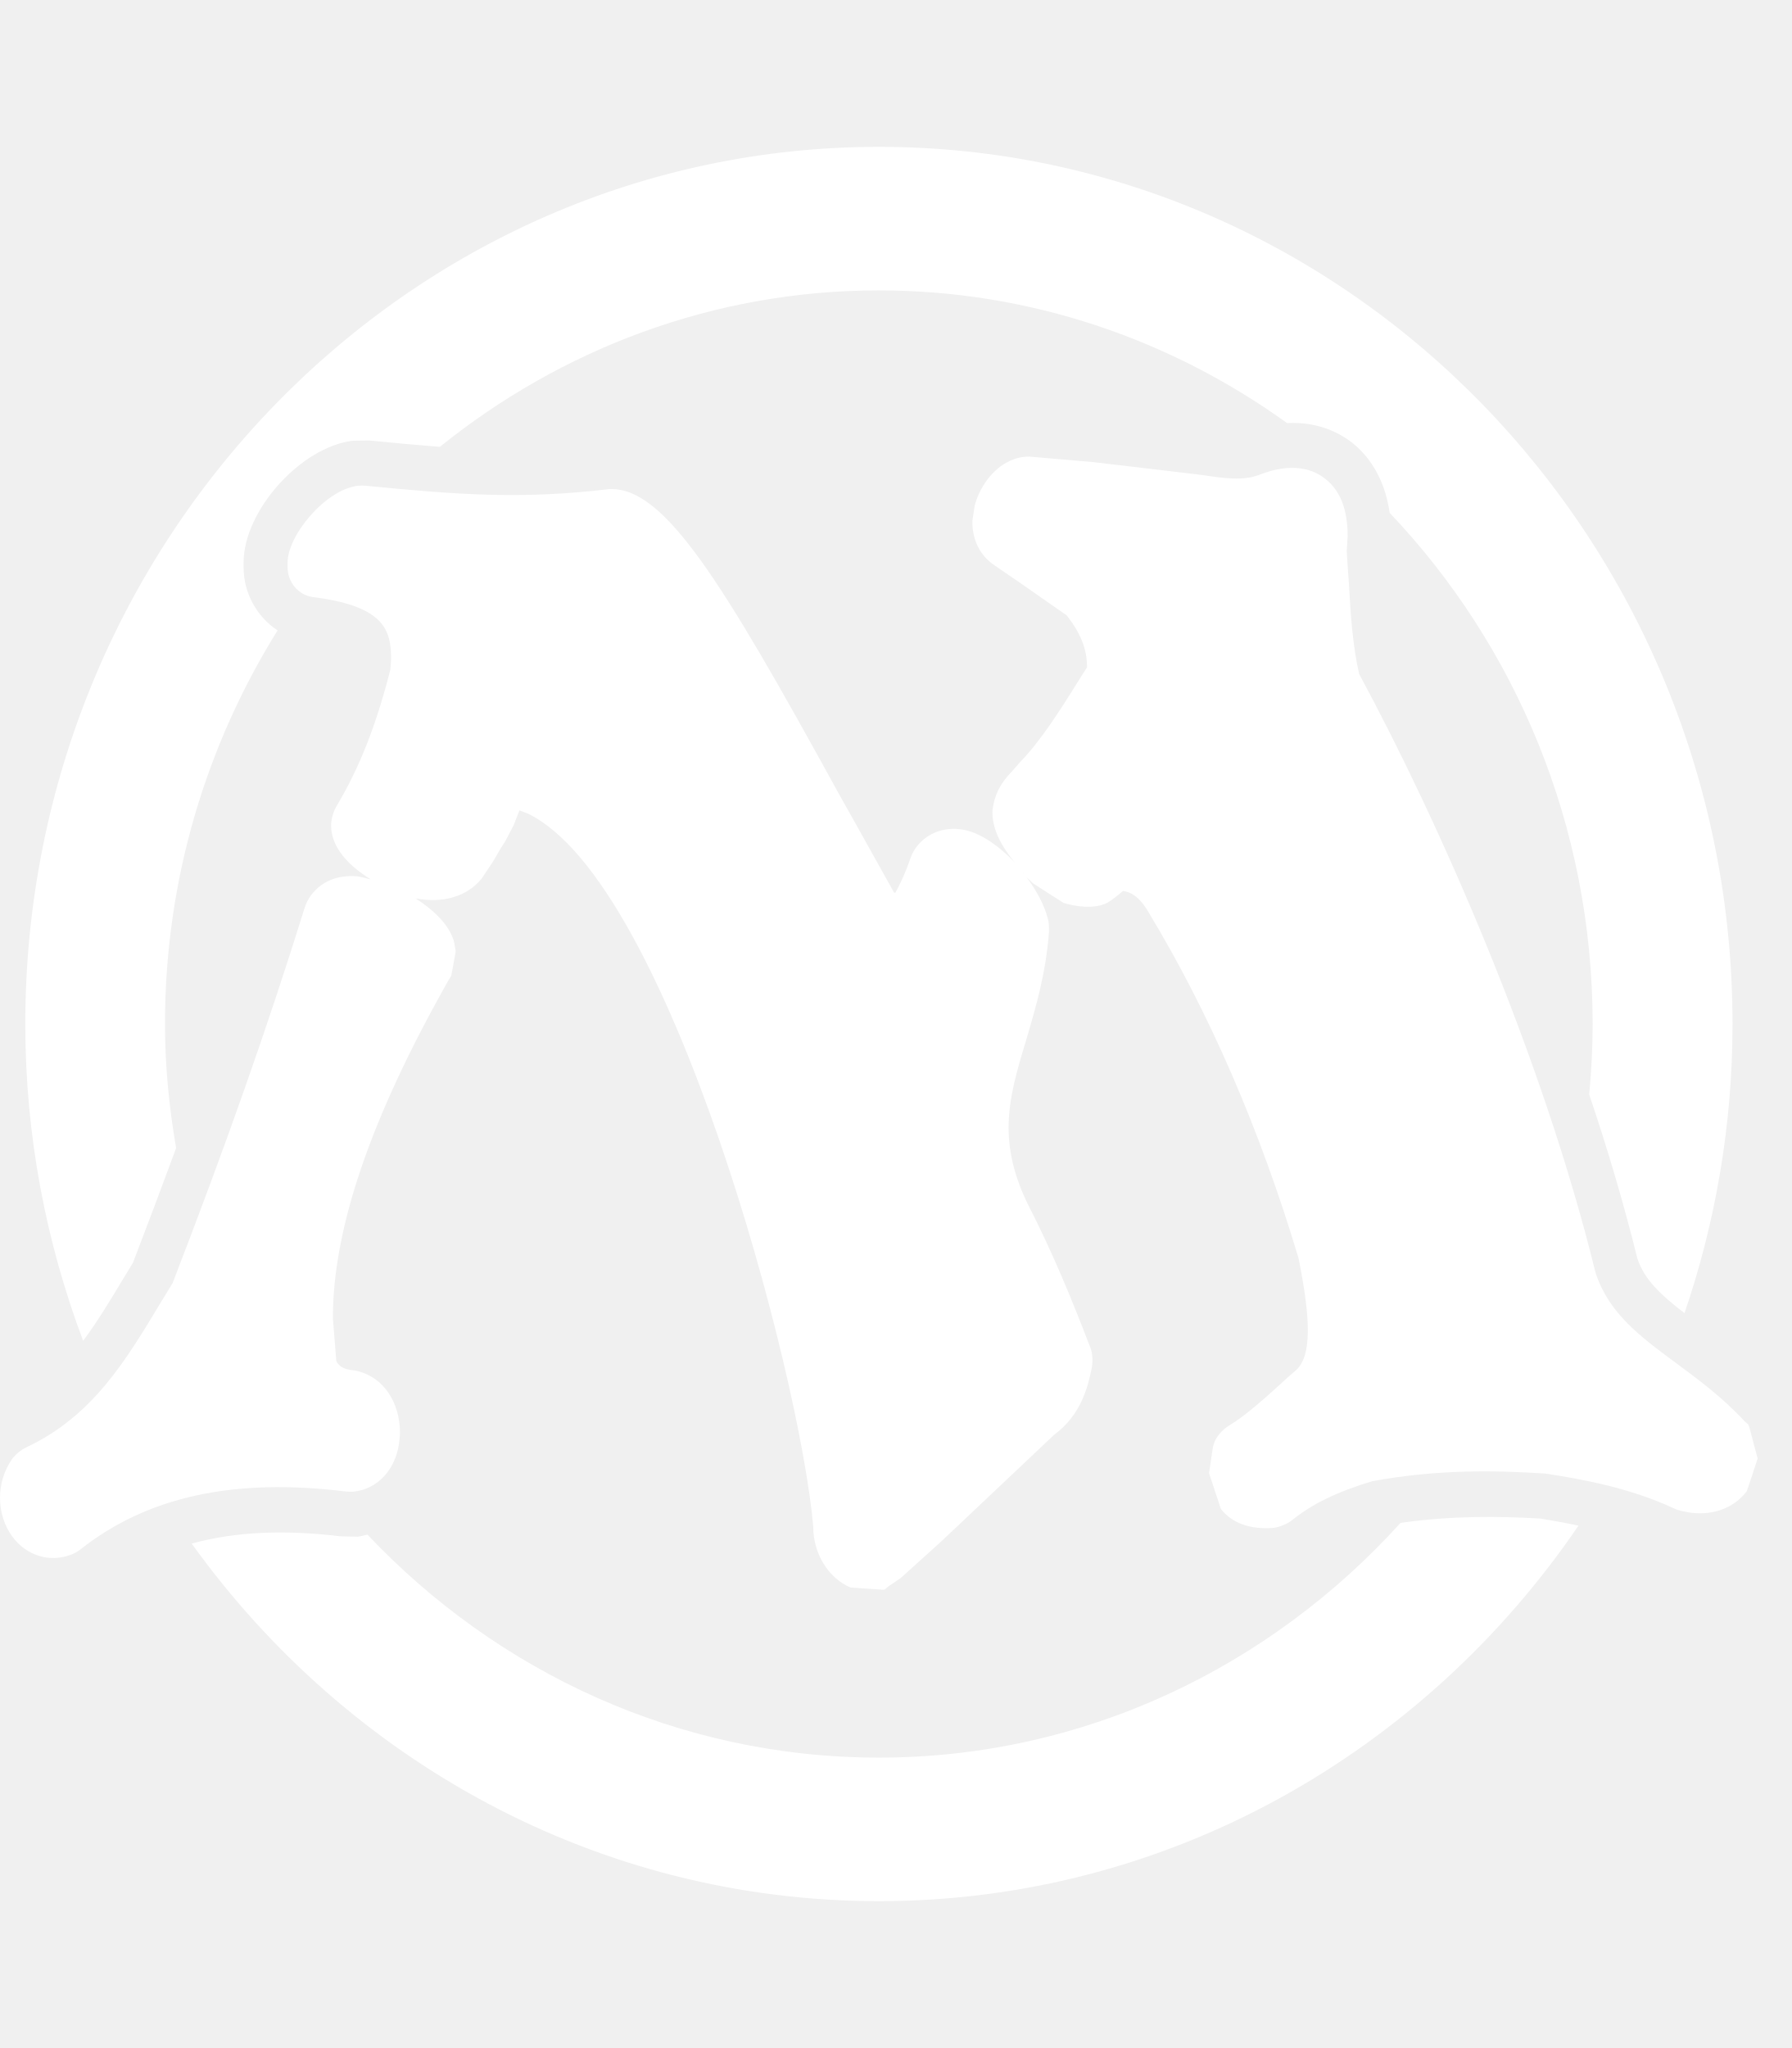
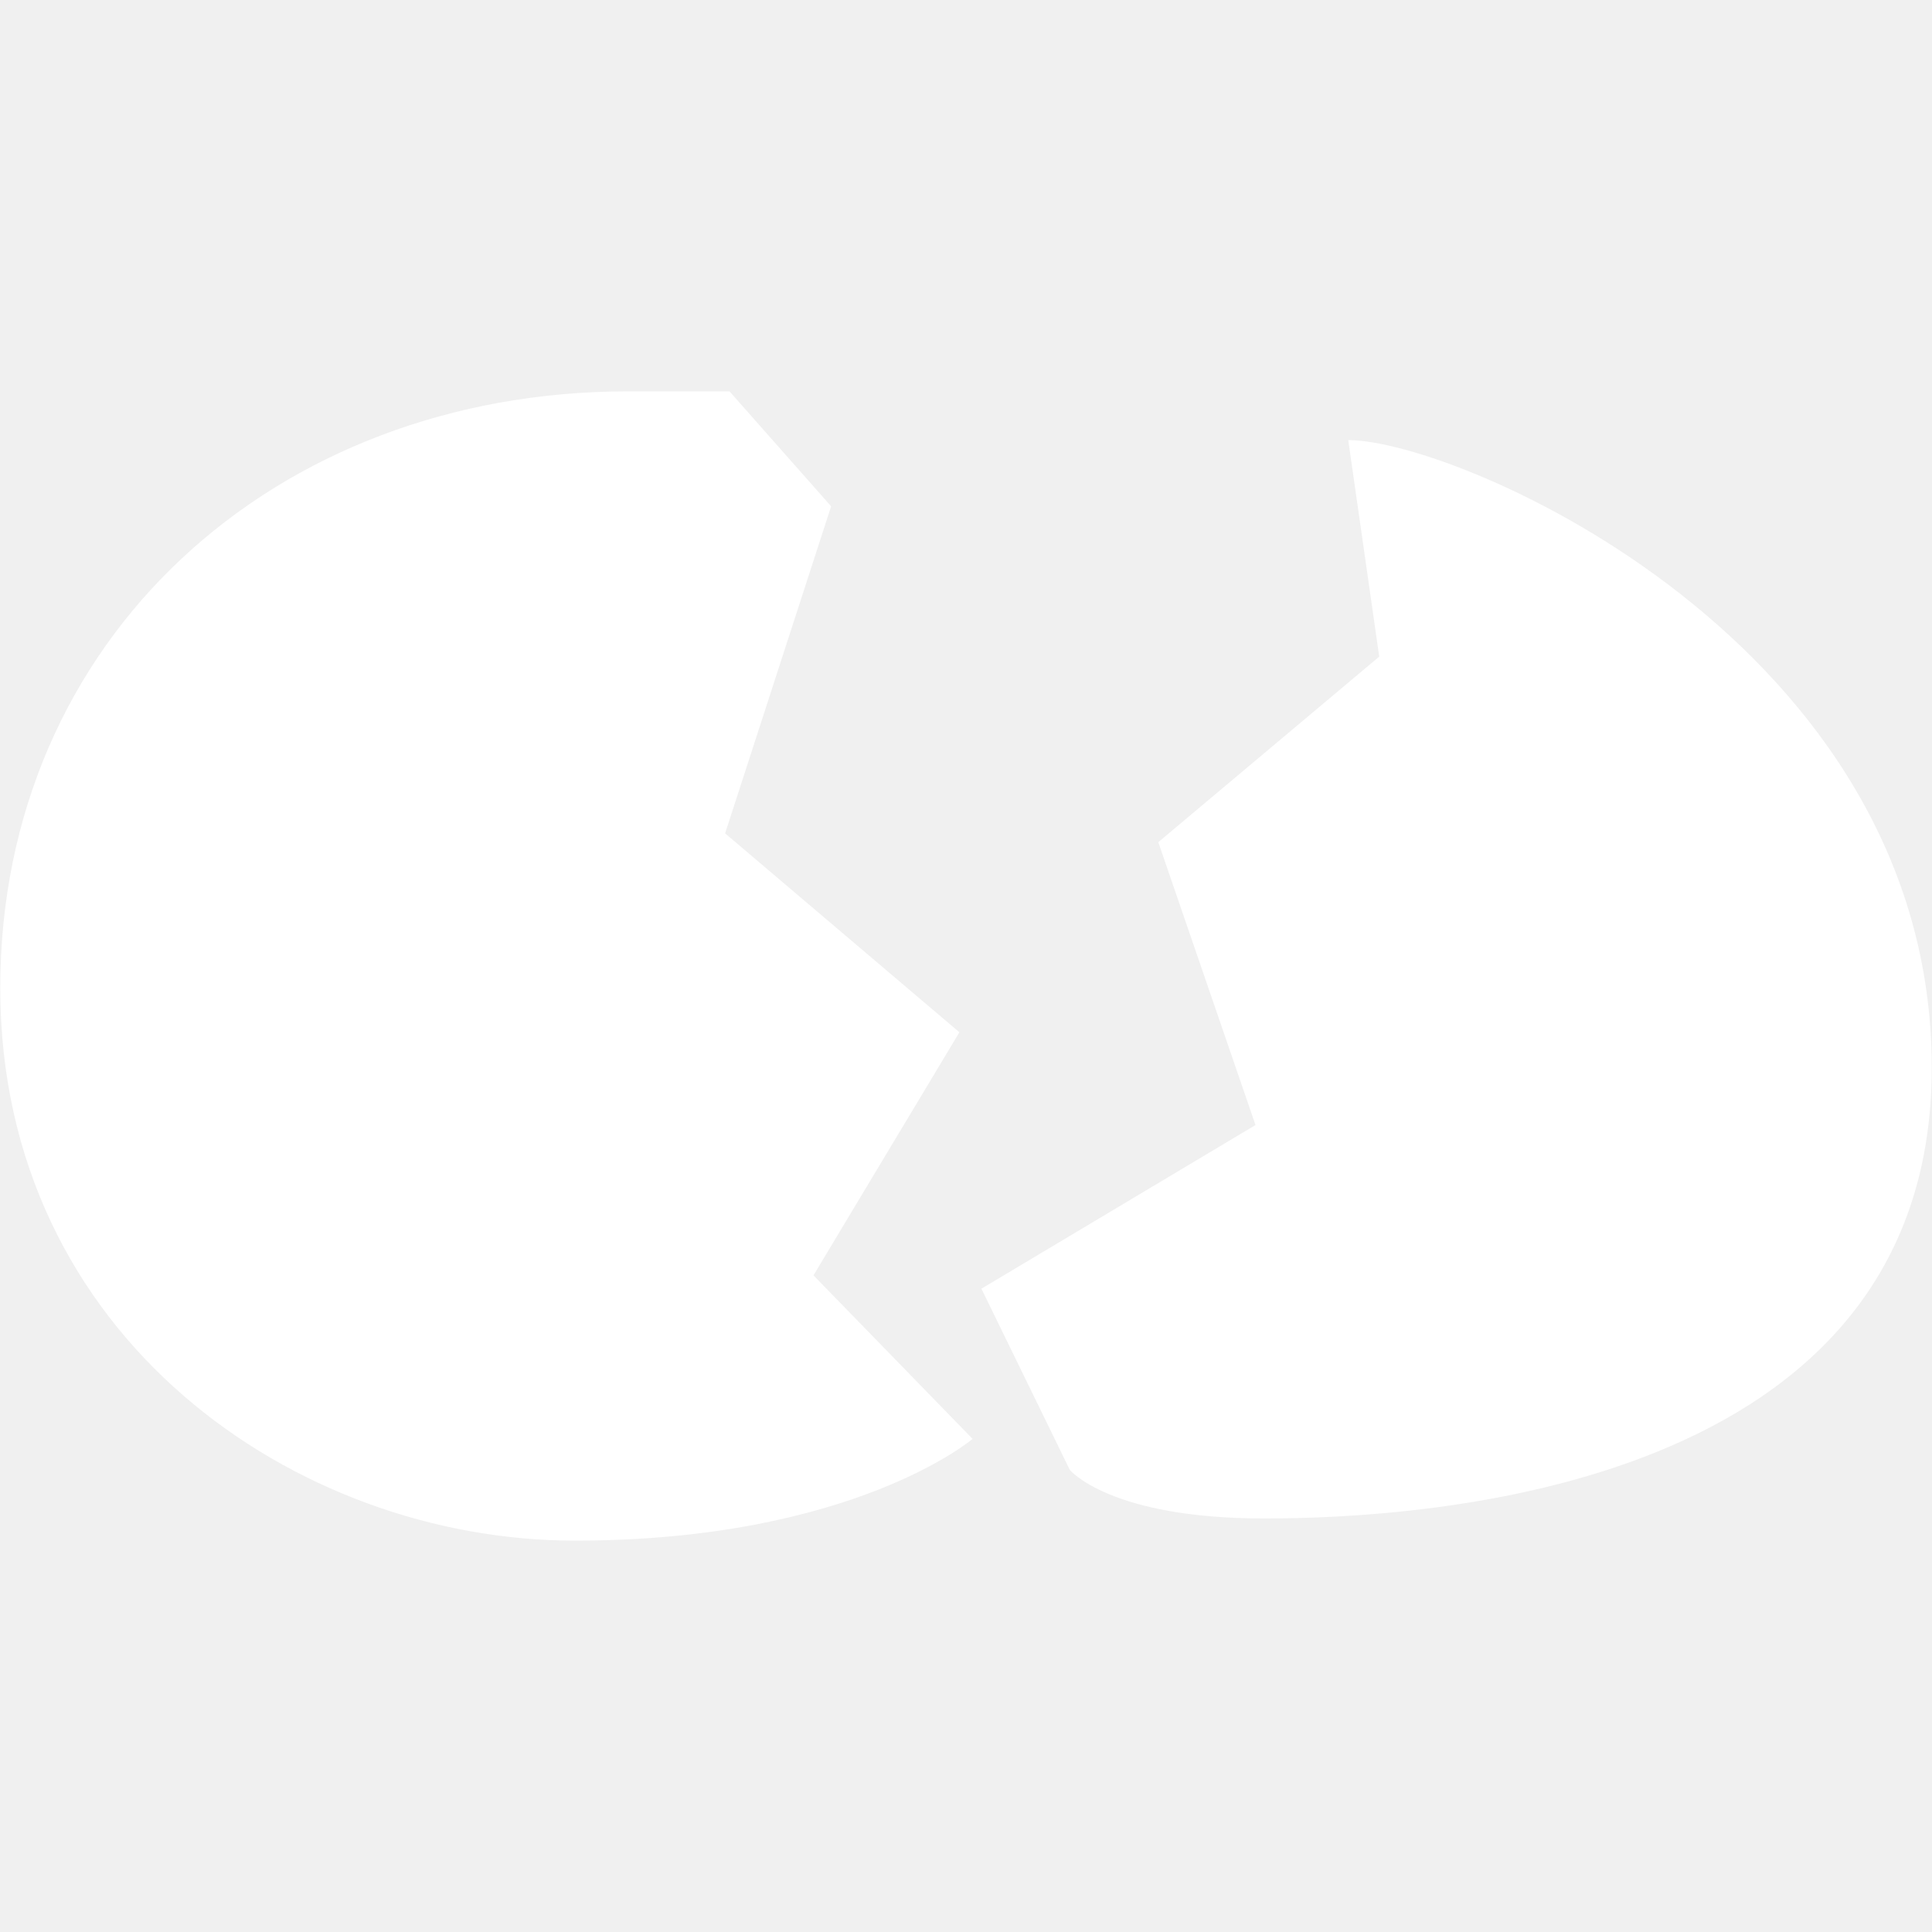
- <svg xmlns="http://www.w3.org/2000/svg" viewBox="0 0 896 1024">
-   <path fill="white" d="M872.371 710.502c-11.085-11.962-22.915-20.646-34.278-29.068-18.026-13.35-33.488-24.76-40.125-45.049-26.827-109.237-78.594-226.06-118.253-299.411-3.284-14.594-4.284-30.097-5.1-45.145-.092-.382-1.002-14.761-1.096-16.268.094-1.388.466-7.369.466-7.465 0-13.565-3.82-22.895-11.201-28.686-12.459-9.832-28.201-3.852-33.278-1.888-8.103 2.99-17.394 1.603-28.201 0 .442 0-54.306-6.436-54.306-6.436.075 0-32.299-2.799-32.299-2.799-13.554 0-23.473 11.962-26.851 23.158a11.486 11.486 0 0 0-.536 2.249l-.814 5.335c-.186.836-.186 1.674-.186 2.512.092 8.612 3.912 16.172 10.641 20.837l13.367 9.163c-.092-.096 18.026 12.633 23.195 16.174 6.915 8.97 10.107 16.722 10.107 25.598v.382c-1.63 2.441-4.192 6.627-4.192 6.627-9.641 15.336-18.63 29.739-29.459 40.934-.466.575-3.913 4.497-3.913 4.497-3.004 3.183-8.009 8.494-9.477 17.944a10.983 10.983 0 0 0-.258 2.321c0 8.803 4.448 17.01 11.085 25.144-7.451-7.847-16.09-14.02-24.102-15.981-9.827-2.321-19.19.742-25.011 8.325-1 1.314-2.19 3.446-2.724 4.953-3.098 8.972-5.823 14.379-7.825 17.942l-.652-.191c-5.985-10.837-28.365-50.743-28.365-50.743-58.032-105.602-86.419-151.871-113.806-150.938-44.129 5.239-75.59 2.895-122.257-1.674a21.58 21.58 0 0 0-3.541 0c-16.37 1.865-35.302 24.856-35.302 38.422v2.319c0 7.489 5.356 13.925 12.645 14.954l2.282.287c34.022 4.76 36.84 16.819 36.84 30.838 0 0-.186 3.183-.372 5.144-8.825 34.666-18.28 53.639-27.199 68.782-1.374 2.345-2.446 6.34-2.446 9.068 0 11.387 9.361 20.55 19.818 27.01-2.632-.573-5.449-1.505-7.825-1.604-15.276-.741-21.726 8.518-23.823 12.442-.464.836-1.094 2.512-1.374 3.348-18.28 58.783-39.286 118.521-66.043 187.662-1.094 1.865-5.543 9.068-5.543 9.068-17.838 29.713-34.558 57.656-67.859 73.184-2.376 1.126-5.379 3.637-6.917 5.791C2.096 735.263.001 741.89.001 748.9c0 7.107 2.19 14.02 6.195 19.451 7.101 9.521 18.652 13.087 29.387 8.972 1.444-.48 3.354-1.58 4.541-2.536 33.37-26.436 76.78-35.958 132.716-29.044 1.096.096 2.818.172 3.82.096 12.737-1.222 22.1-11.962 23.194-26.747.094-.172.186-2.608.186-2.608 0-15.432-8.359-27.657-20.818-30.839-.746-.191-1.469-.382-2.284-.478-5.728-.551-7.357-2.225-8.733-4.569-.278-3.183-1.722-21.485-1.722-21.485 0-45.049 19.002-100.577 58.126-169.527.906-1.411.906-1.029 1.256-2.632l1.934-10.551c.075-.573.075-.838.075-1.029 0-.287-.075-.287-.258-1.413l-.37-2.152c-.188-1.101-.538-2.321-1.004-3.35-2.91-7.296-10.083-13.923-18.372-19.258 13.645 2.608 25.661-.935 32.927-9.81l5.543-8.23 3.912-6.723 2.562-4.019 3.54-6.818c.374-.48.722-1.413.908-1.963 0 0 2.376-6.171 2.538-6.46 2.282.935 4.471 1.772 4.471 1.772C334.855 441.449 399.99 686.289 406.72 763.3v.191c0 13.087 7.383 25.503 18.654 30.264l14.904 1.029c3.096.287 1.932-.172 4.564-1.961l5.635-3.828 20.284-18.302 56.402-53.279c13.926-10.192 17.092-25.049 18.746-32.992.258-1.126.444-2.799.444-4.306 0-1.483-.186-2.992-.348-4.019l-.186-.551c-.094-.741-.374-1.222-.56-1.867-8.639-22.441-18.374-46.628-31.275-71.677-6.381-13.087-9.571-25.694-9.571-38.135 0-14.57 4.006-27.943 8.663-43.447 4.89-16.555 9.989-33.565 11.551-54.666v-1.125c0-1.318-.094-2.895-.28-4.019-1.91-8.518-7.009-17.393-13.46-25.24 1.352 1.41 1.91 2.895 3.54 4.21.186.191 2.282 2.152 2.282 2.152.186.097 15.184 9.714 15.184 9.714 2.282.742 11.457 3.277 19.188 1.029l.094-.096s0 .096-.094.096c1.91-.573 3.564-1.509 5.193-2.703 1.816-1.316 3.633-2.823 5.356-4.306 3.471.551 7.919 2.249 12.832 10.742 30.483 50.456 55.68 108.592 74.962 172.901 3.098 15.502 4.634 27.01 4.634 35.886 0 12.225-2.91 16.913-5.169 19.425l-5.1 4.499c-10.107 9.235-20.47 18.685-29.203 23.924-3.376 2.057-6.823 5.885-7.731 9.808l-.28 1.125c0-.193-1.91 12.798-1.91 12.798l5.915 17.944c5.729 7.105 14.554 10.286 26.105 9.426 2.912-.263 7.103-1.963 9.455-3.828 9.827-8.038 22.938-14.379 40.218-19.523 32.555-5.98 60.849-5.431 86.419-3.828 18.816 2.895 42.103 7.083 64.483 17.466.56.287 1.188.573 1.91.739 13.647 4.116 26.851.575 34.396-9.33.092 0 5.448-16.364 5.448-16.364l-4.074-15.408c-.746-2.439-.84-1.603-2.562-3.372zM62.136 638.536s3.004-4.857 4.378-7.202a4705.767 4705.767 0 0 0 21.564-57.274c-3.47-20.192-5.565-40.839-5.565-62.06 0-72.419 20.844-139.909 56.31-196.801-10.271-6.746-17-18.517-17-31.602v-2.321c0-25.982 28.643-57.849 54.748-60.935 0 0 8.105-.096 8.197-.096a1622.75 1622.75 0 0 0 35.21 3.181c60.571-48.782 136.721-78.232 219.578-78.232 75.87 0 146.198 24.666 204.136 66.342 14.834-.742 25.569 4.401 32.556 9.834 7.475 5.98 16.114 16.626 18.746 35.048C757.753 322.473 796.503 412.571 796.503 512c0 11.866-.626 23.637-1.722 35.241 9.197 27.177 17.372 54.857 24.102 82.036 3.47 10.382 11.201 17.775 23.567 27.296 15.462-45.312 24.009-93.926 24.009-144.573 0-241.85-191.563-438.577-426.904-438.577C204.235 73.423 12.649 270.15 12.649 512c0 55.887 10.387 109.165 28.925 158.403 7.195-9.619 13.645-20.361 20.562-31.867zm708.262 120.745c6.101 1.029 12.553 2.152 19.026 3.54-77.244 113.377-205.232 187.757-349.868 187.757-140.819 0-265.895-70.456-343.675-178.785 21.308-5.885 45.851-7.081 74.426-3.637-.186 0 8.453.193 8.453.193 1.724-.193 3.376-.645 5.007-1.029 64.947 68.687 155.559 111.488 255.788 111.488 102.977 0 195.683-45.409 260.888-117.373 25.755-3.637 48.857-3.374 69.955-2.154z" />
+ <svg xmlns="http://www.w3.org/2000/svg" viewBox="0 0 1024 1024">
+   <path fill="white" d="M731.02 348.022l-117.098 98.353 51.516 149.922-145.263 86.75 46.839 96.015s21.081 25.757 103.083 25.757c82.004 0 353.768-14.013 353.768-238.94 0-224.855-250.684-332.616-309.267-332.616l16.422 114.758zm-290.509-79.664l-56.192 173.341L508.501 547.12l-77.343 128.841 84.34 86.68s-63.242 53.924-210.843 53.924C157.071 816.565.134 708.804.134 523.701c0-185.086 145.244-316.266 332.687-316.266h53.835l53.854 60.923z" />
</svg>
